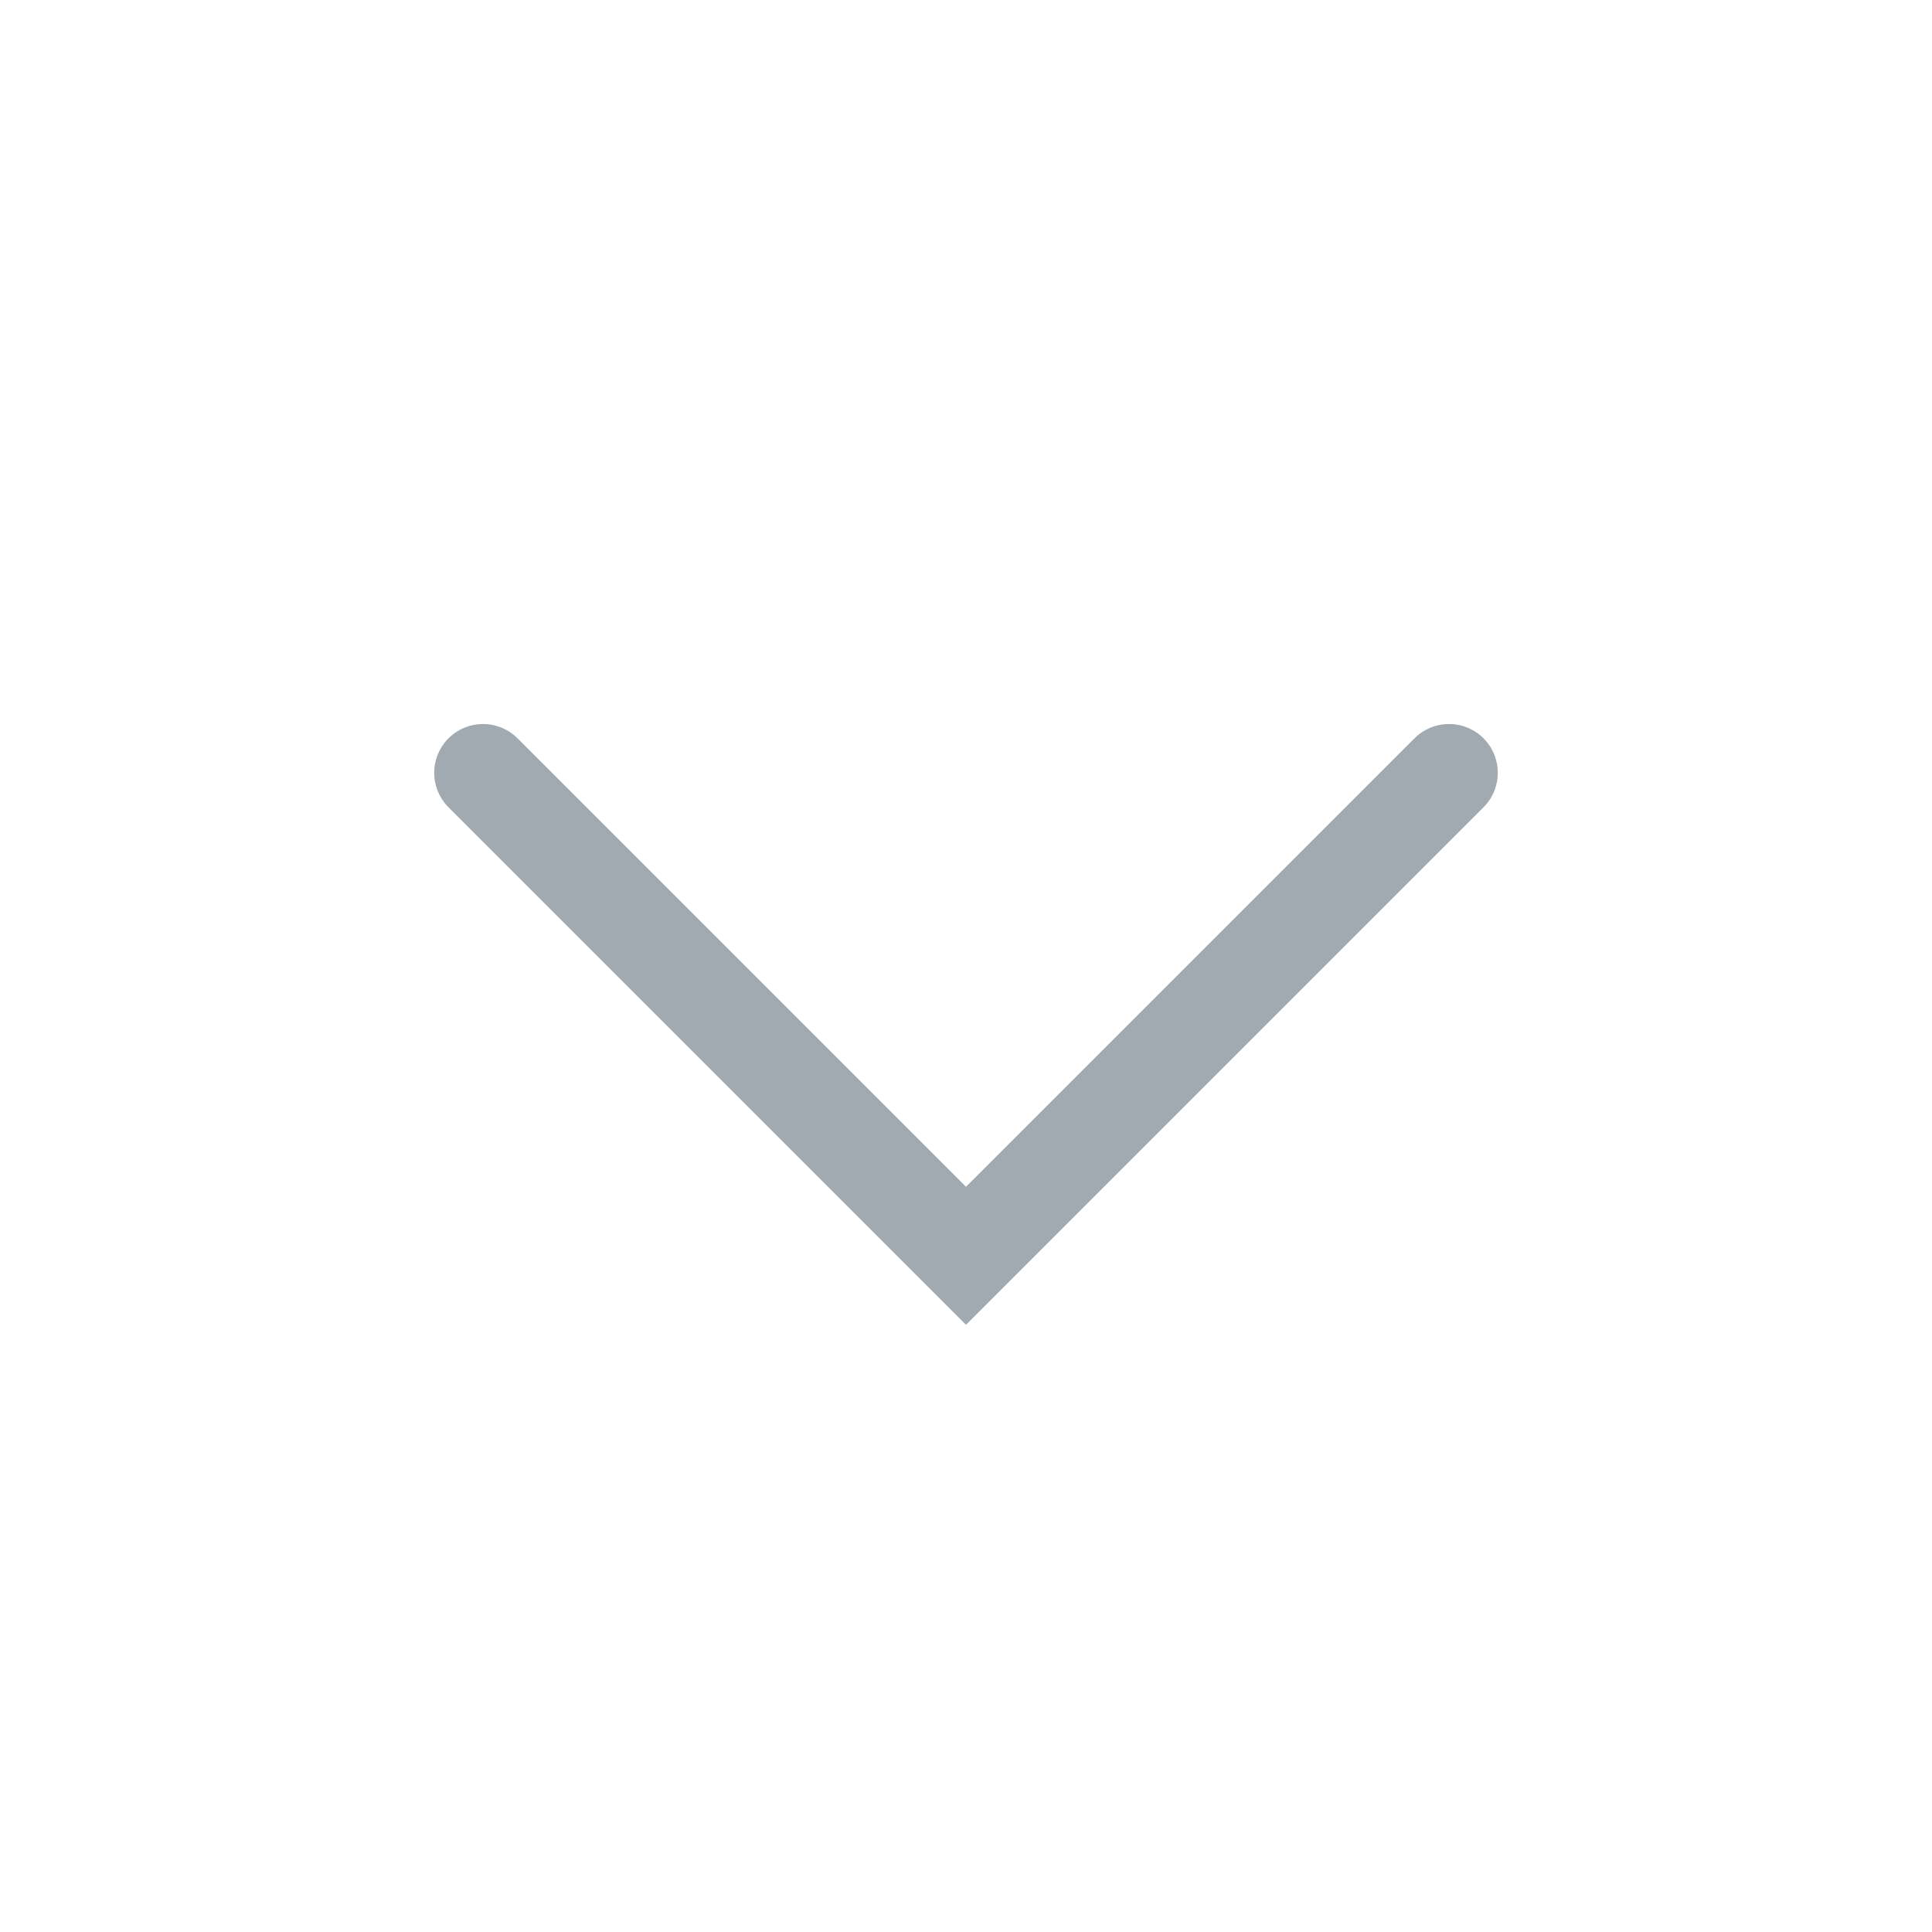
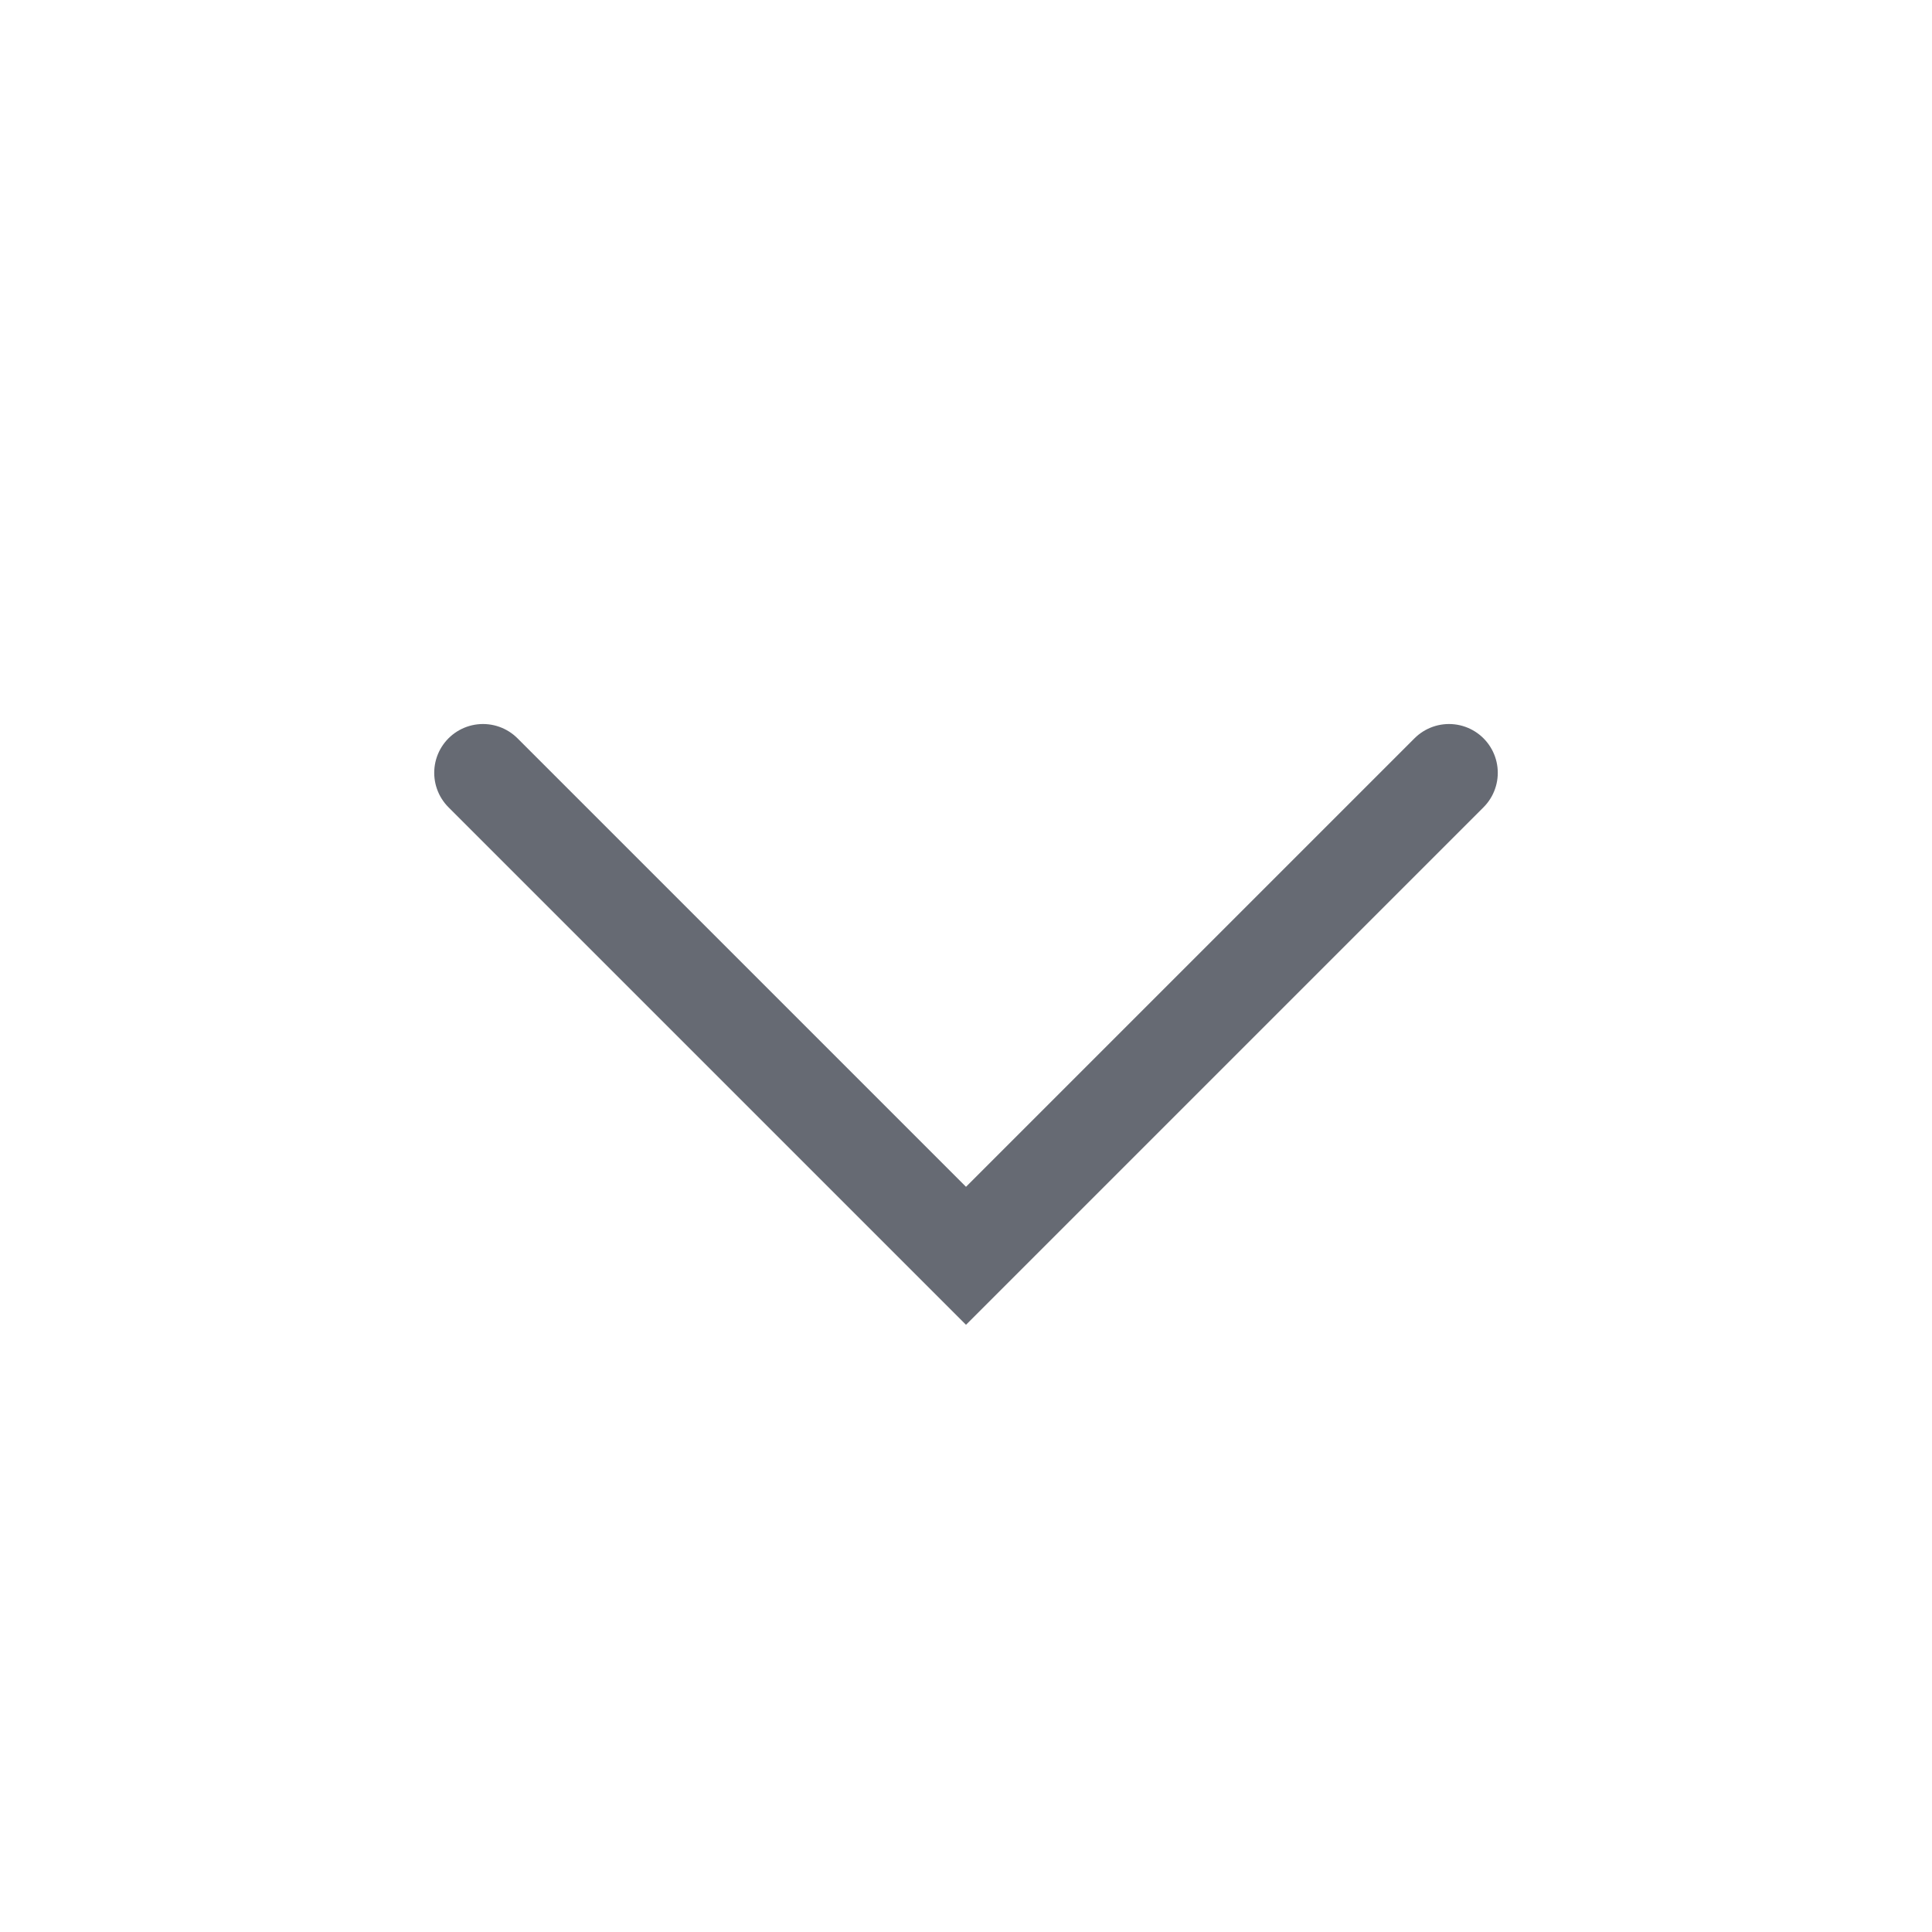
<svg xmlns="http://www.w3.org/2000/svg" viewBox="0 0 50 50" version="1.2" baseProfile="tiny">
  <defs>
</defs>
  <g fill="none" stroke="black" stroke-width="1" fill-rule="evenodd" stroke-linecap="square" stroke-linejoin="bevel">
-     <g fill="none" stroke="#a1a9b1" stroke-opacity="1" stroke-width="1.01" stroke-linecap="round" stroke-linejoin="miter" stroke-miterlimit="2" transform="matrix(2.5,0,0,2.5,2.5,2.5)" font-family="Noto Sans" font-size="11" font-weight="400" font-style="normal">
+     <g fill="none" stroke="#666a73" stroke-opacity="1" stroke-width="1.01" stroke-linecap="round" stroke-linejoin="miter" stroke-miterlimit="2" transform="matrix(2.5,0,0,2.5,2.5,2.5)" font-family="Noto Sans" font-size="11" font-weight="400" font-style="normal">
      <polyline fill="none" vector-effect="none" points="4,7 9,12 14,7 " />
    </g>
    <g fill="none" stroke="#000000" stroke-opacity="1" stroke-width="1" stroke-linecap="square" stroke-linejoin="bevel" transform="matrix(1,0,0,1,0,0)" font-family="Noto Sans" font-size="11" font-weight="400" font-style="normal">
</g>
  </g>
</svg>
